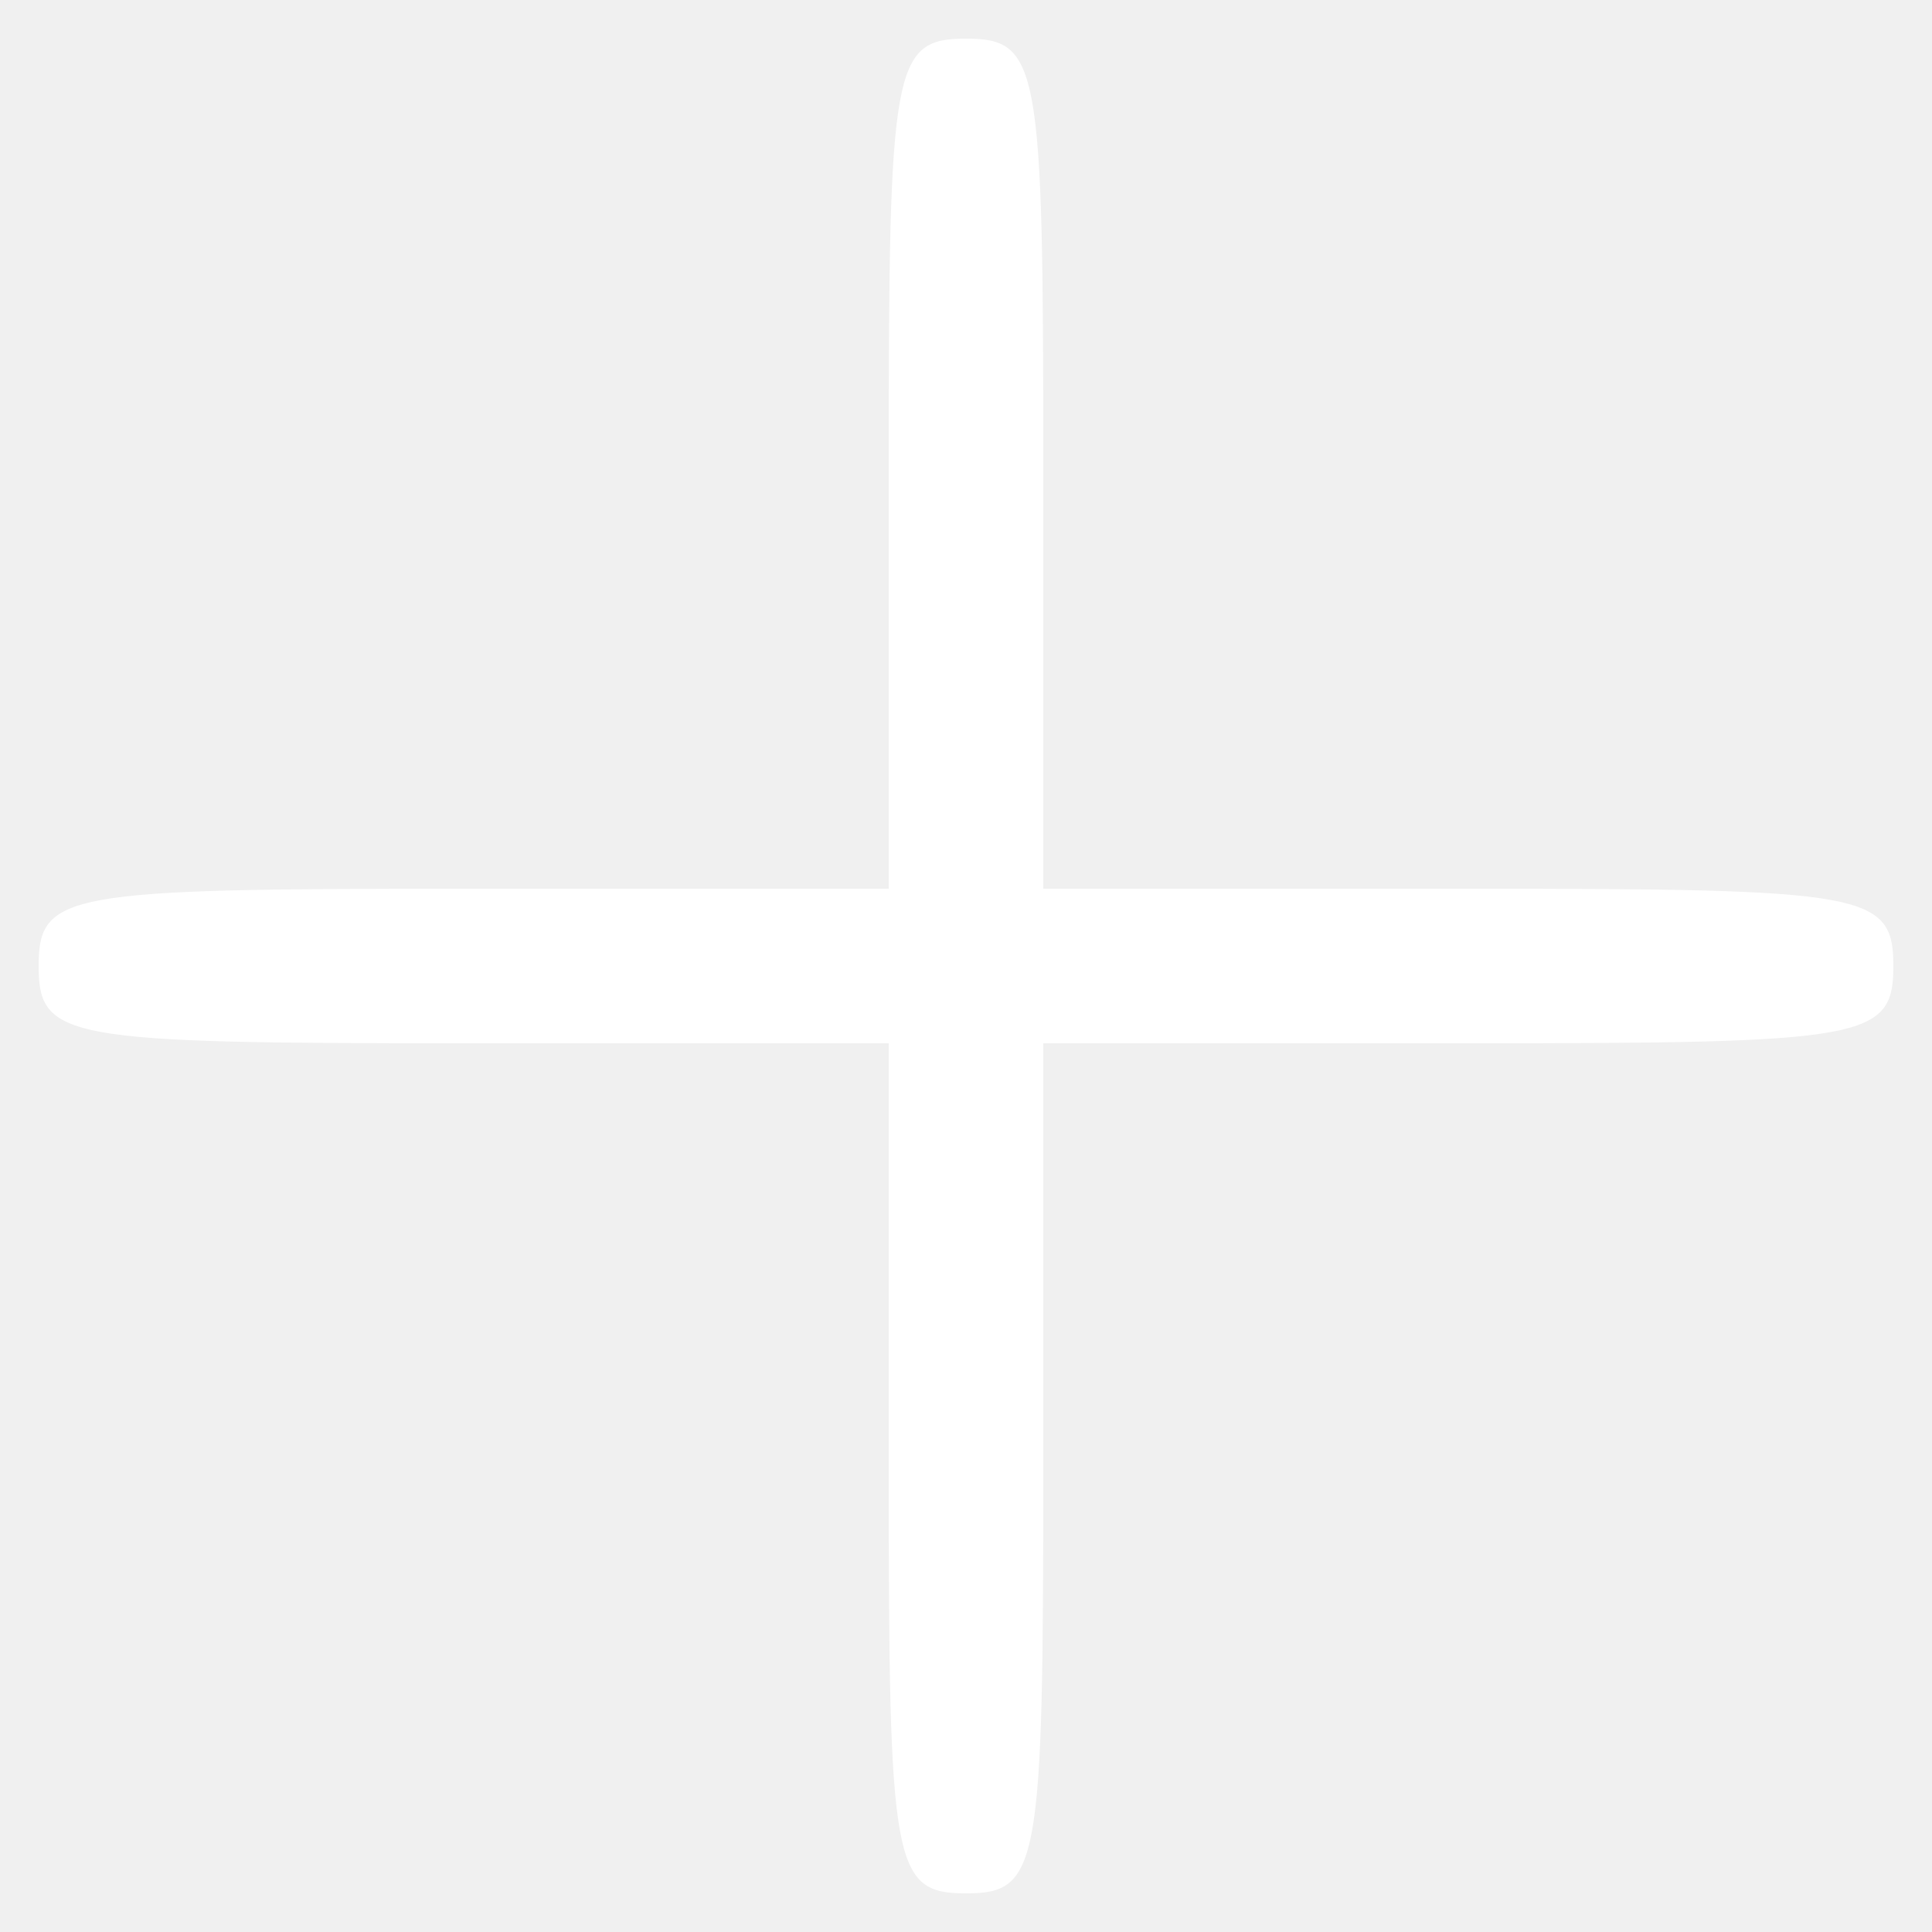
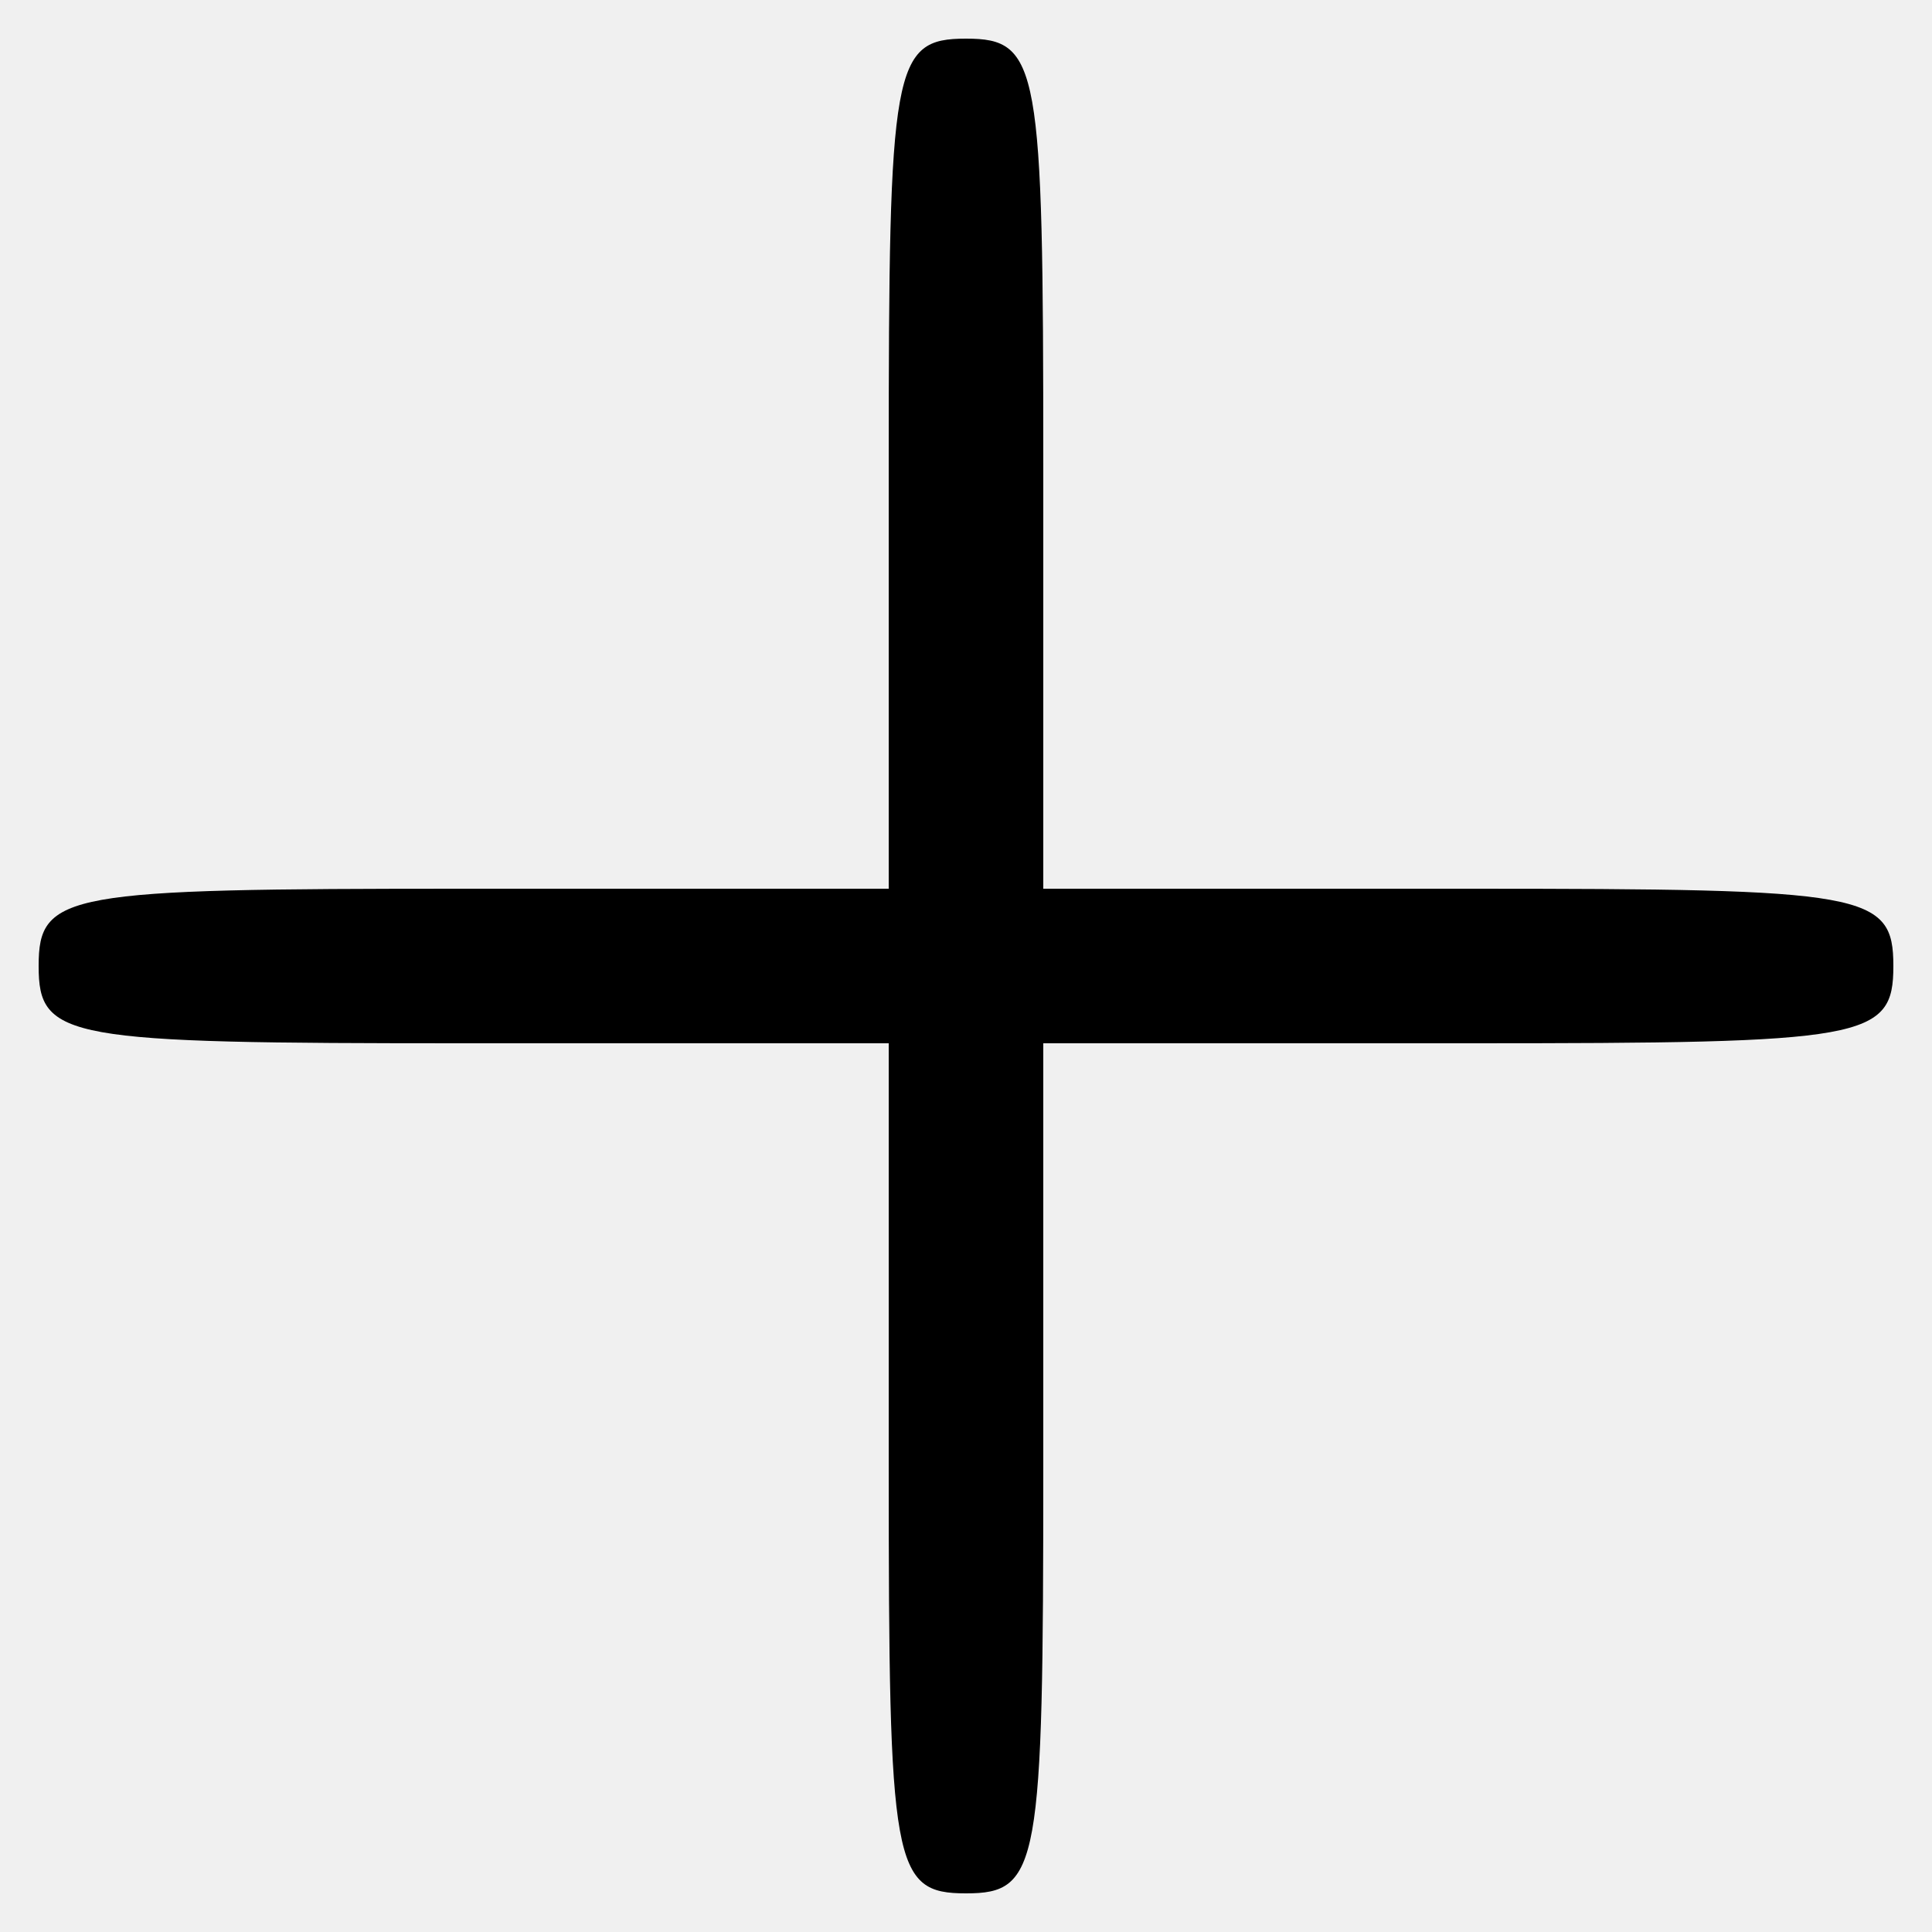
<svg xmlns="http://www.w3.org/2000/svg" version="1.0" width="50pt" height="50pt" viewBox="0 0 50 50" preserveAspectRatio="xMidYMid meet">
-   <g transform="translate(0,50) scale(0.1,-0.1)" fill="#ffffff" stroke="none">
+   <g transform="translate(0,50) scale(0.1,-0.1)" stroke="none">
    <path d="M230 380 l0 -110 -110 0 c-103 0 -110 -1 -110 -20 0 -19 7 -20 110 -20 l110 0 0 -110 c0 -103 1 -110 20 -110 19 0 20 7 20 110 l0 110 110 0 c103 0 110 1 110 20 0 19 -7 20 -110 20 l-110 0 0 110 c0 103 -1 110 -20 110 -19 0 -20 -7 -20 -110z" />
  </g>
</svg>
